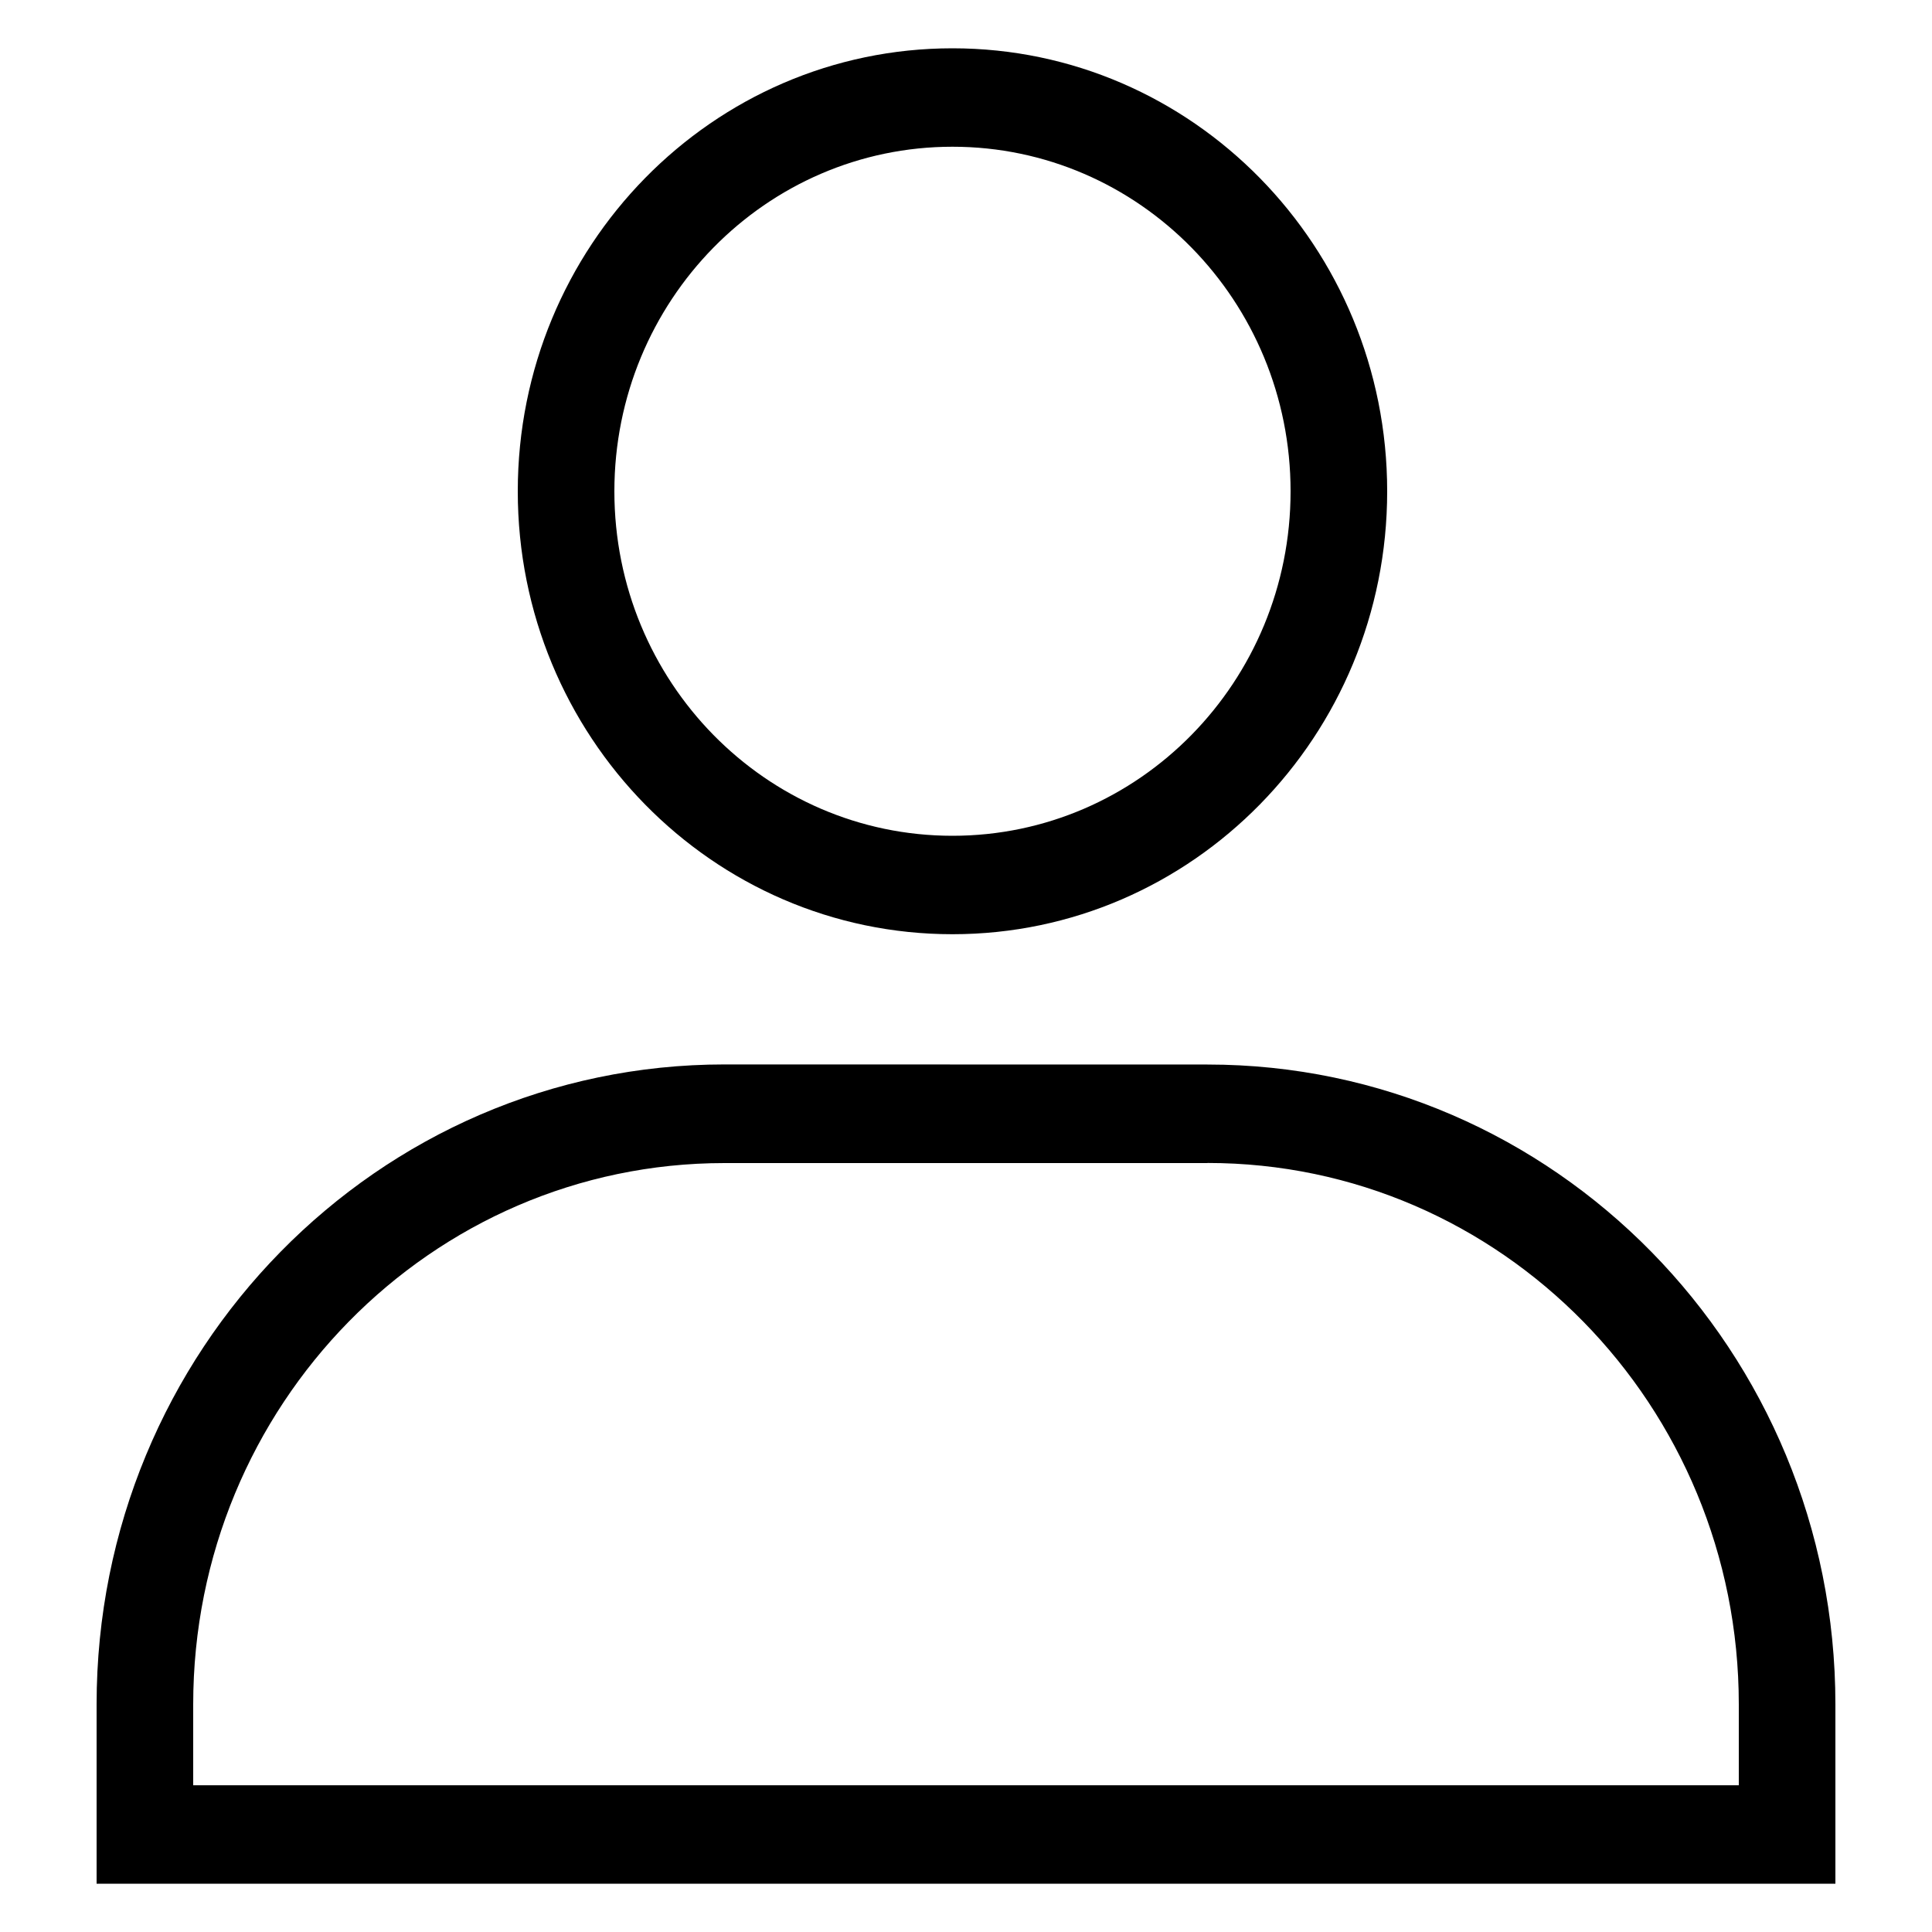
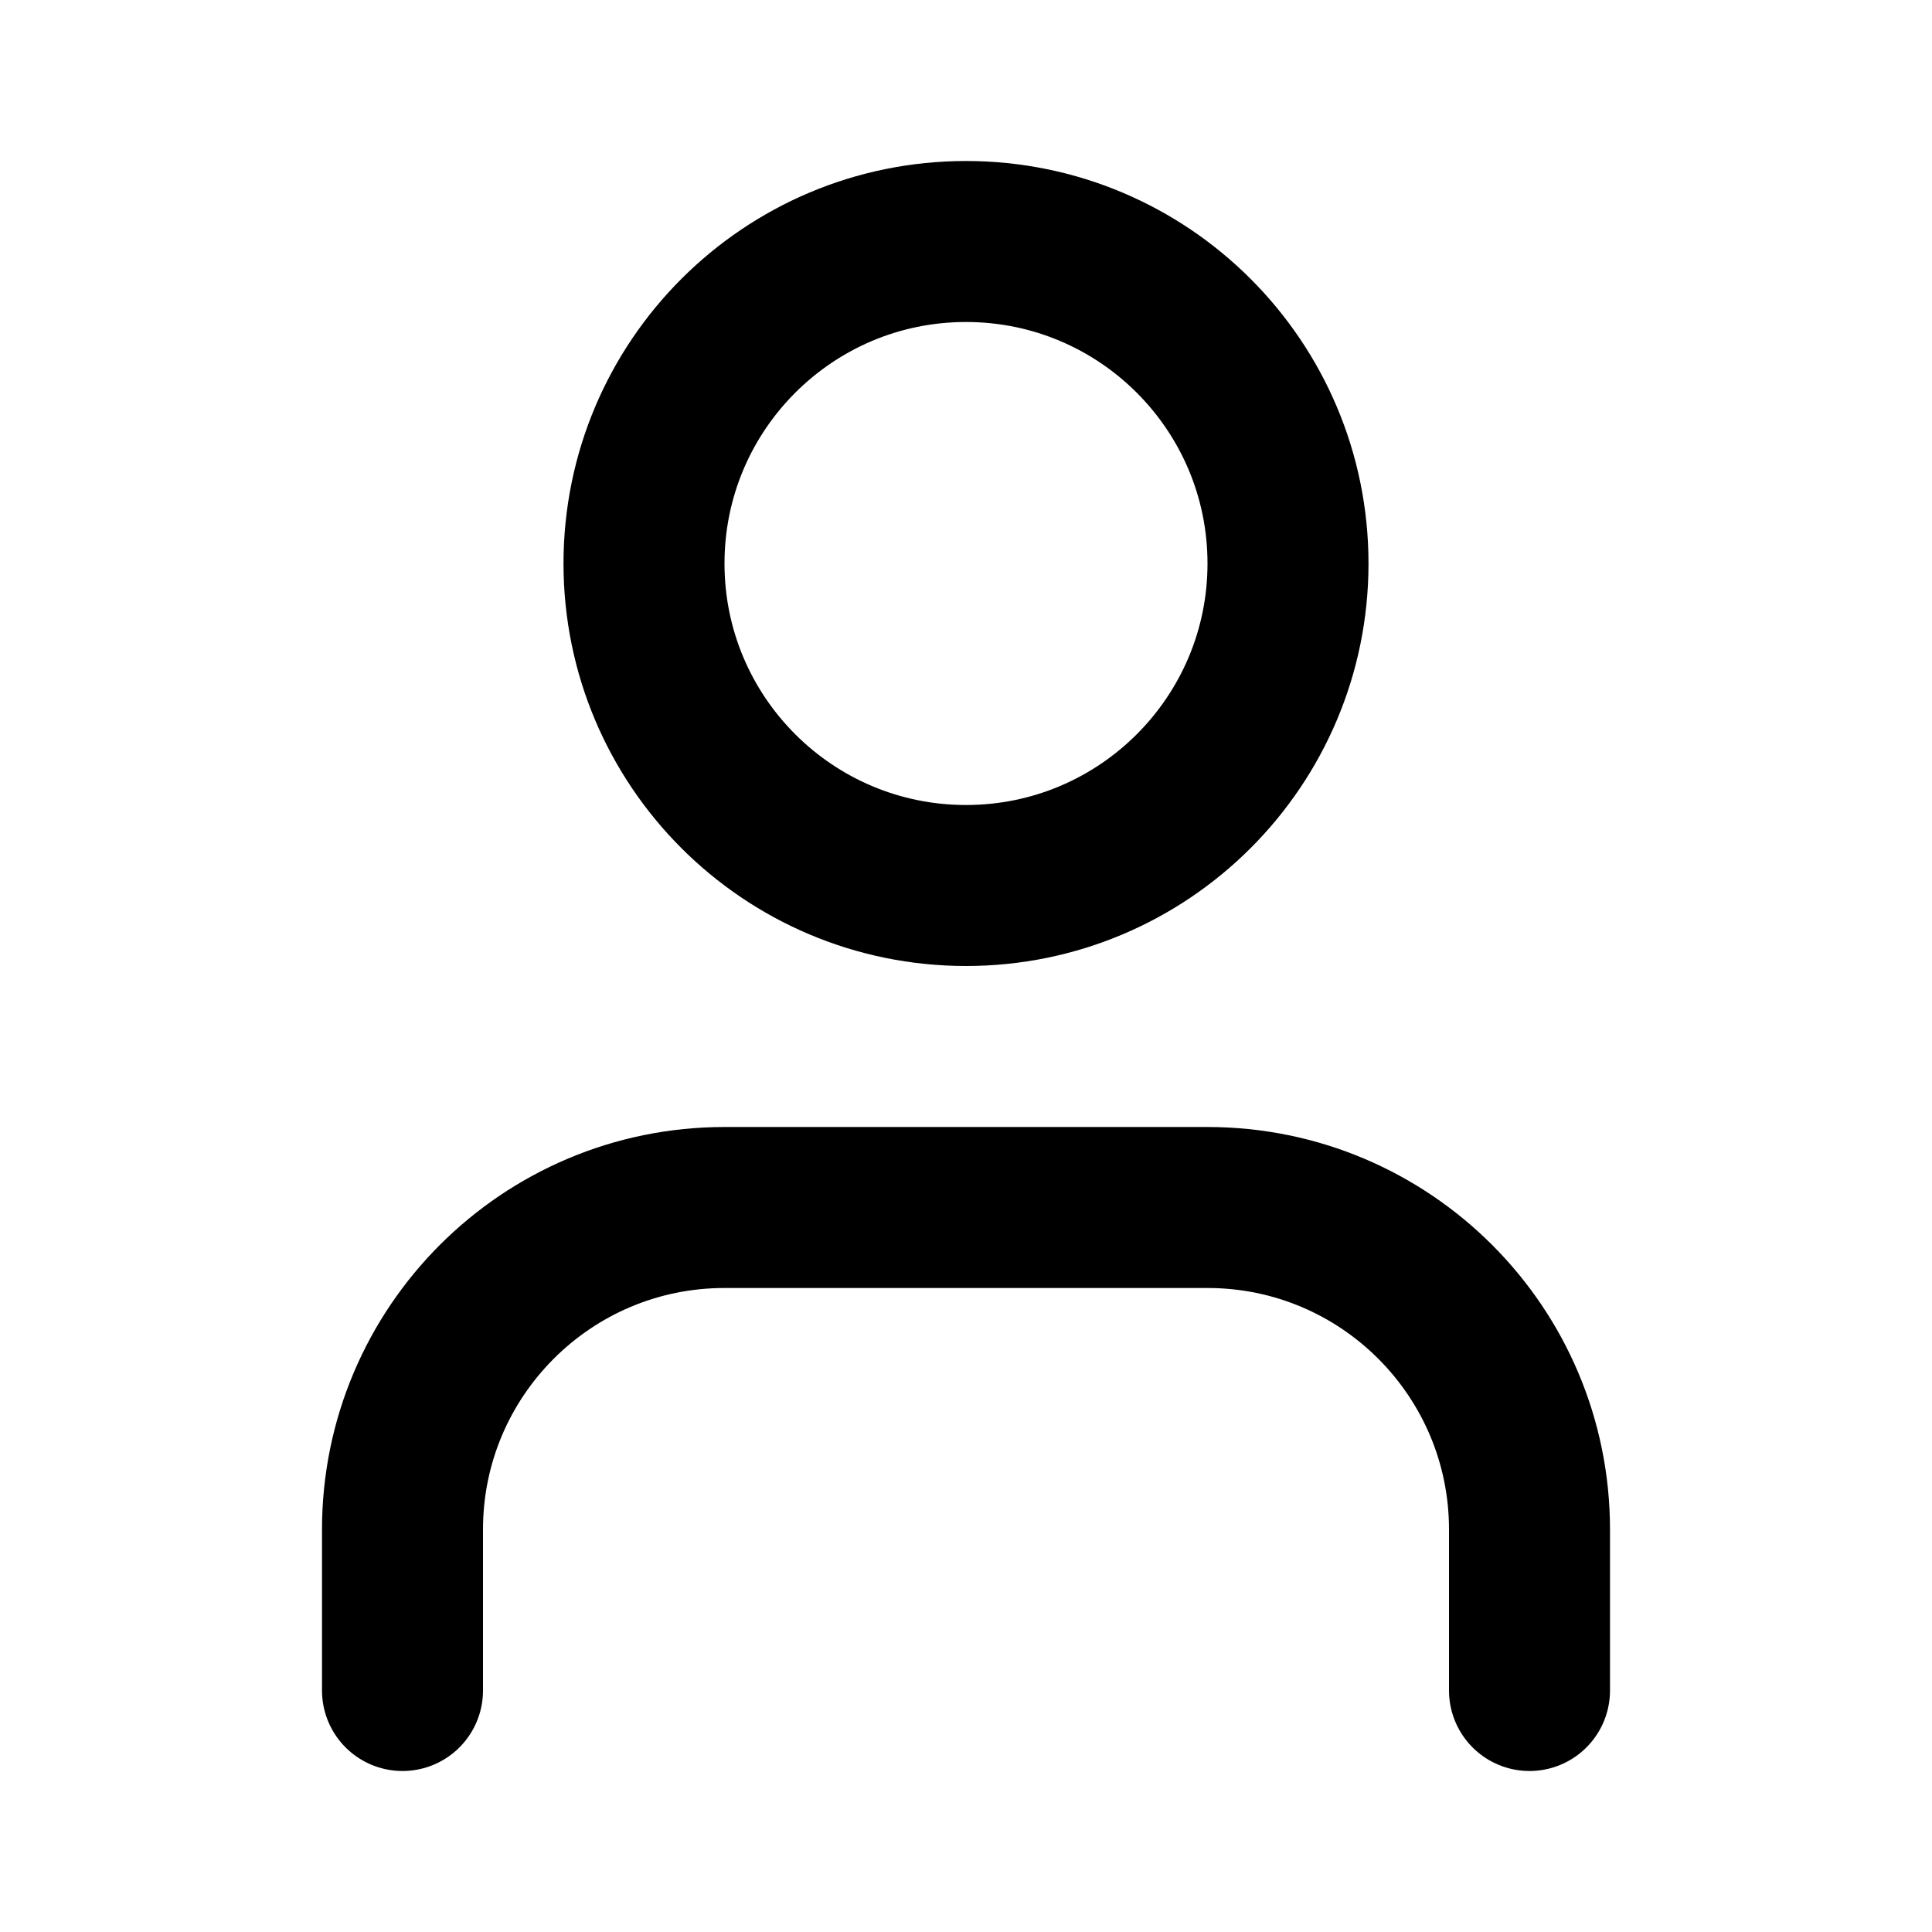
- <svg xmlns="http://www.w3.org/2000/svg" class="icon icon-accordion icon-silhouette" viewBox="0 0 20 20">
-   <path fill-rule="evenodd" d="M12.5 12.04h-5c-3.038 0-5.5 2.508-5.5 5.604v.837h16v-.837c0-3.096-2.462-5.605-5.5-5.605m-5-1.02c-3.59 0-6.5 2.966-6.5 6.624V19.5h18v-1.856c0-3.658-2.91-6.624-6.5-6.624z" />
-   <path d="M14.36 5.086c0 2.532-2.015 4.585-4.5 4.585-2.486 0-4.5-2.053-4.5-4.585S7.374.5 9.86.5c2.485 0 4.5 2.053 4.5 4.586m-4.5 3.566c1.933 0 3.5-1.597 3.5-3.566 0-1.97-1.567-3.567-3.5-3.567s-3.5 1.597-3.5 3.567 1.567 3.566 3.5 3.566" />
+ <svg xmlns="http://www.w3.org/2000/svg" aria-hidden="true" focusable="false" role="presentation" class="icon icon-silhouette" fill="none" stroke="currentColor" stroke-width="2" stroke-linecap="round" stroke-linejoin="round" viewBox="0 0 24 24">
+   <path d="M19 21v-2a4 4 0 0 0-4-4H9a4 4 0 0 0-4 4v2" />
+   <circle cx="12" cy="7" r="4" />
</svg>
